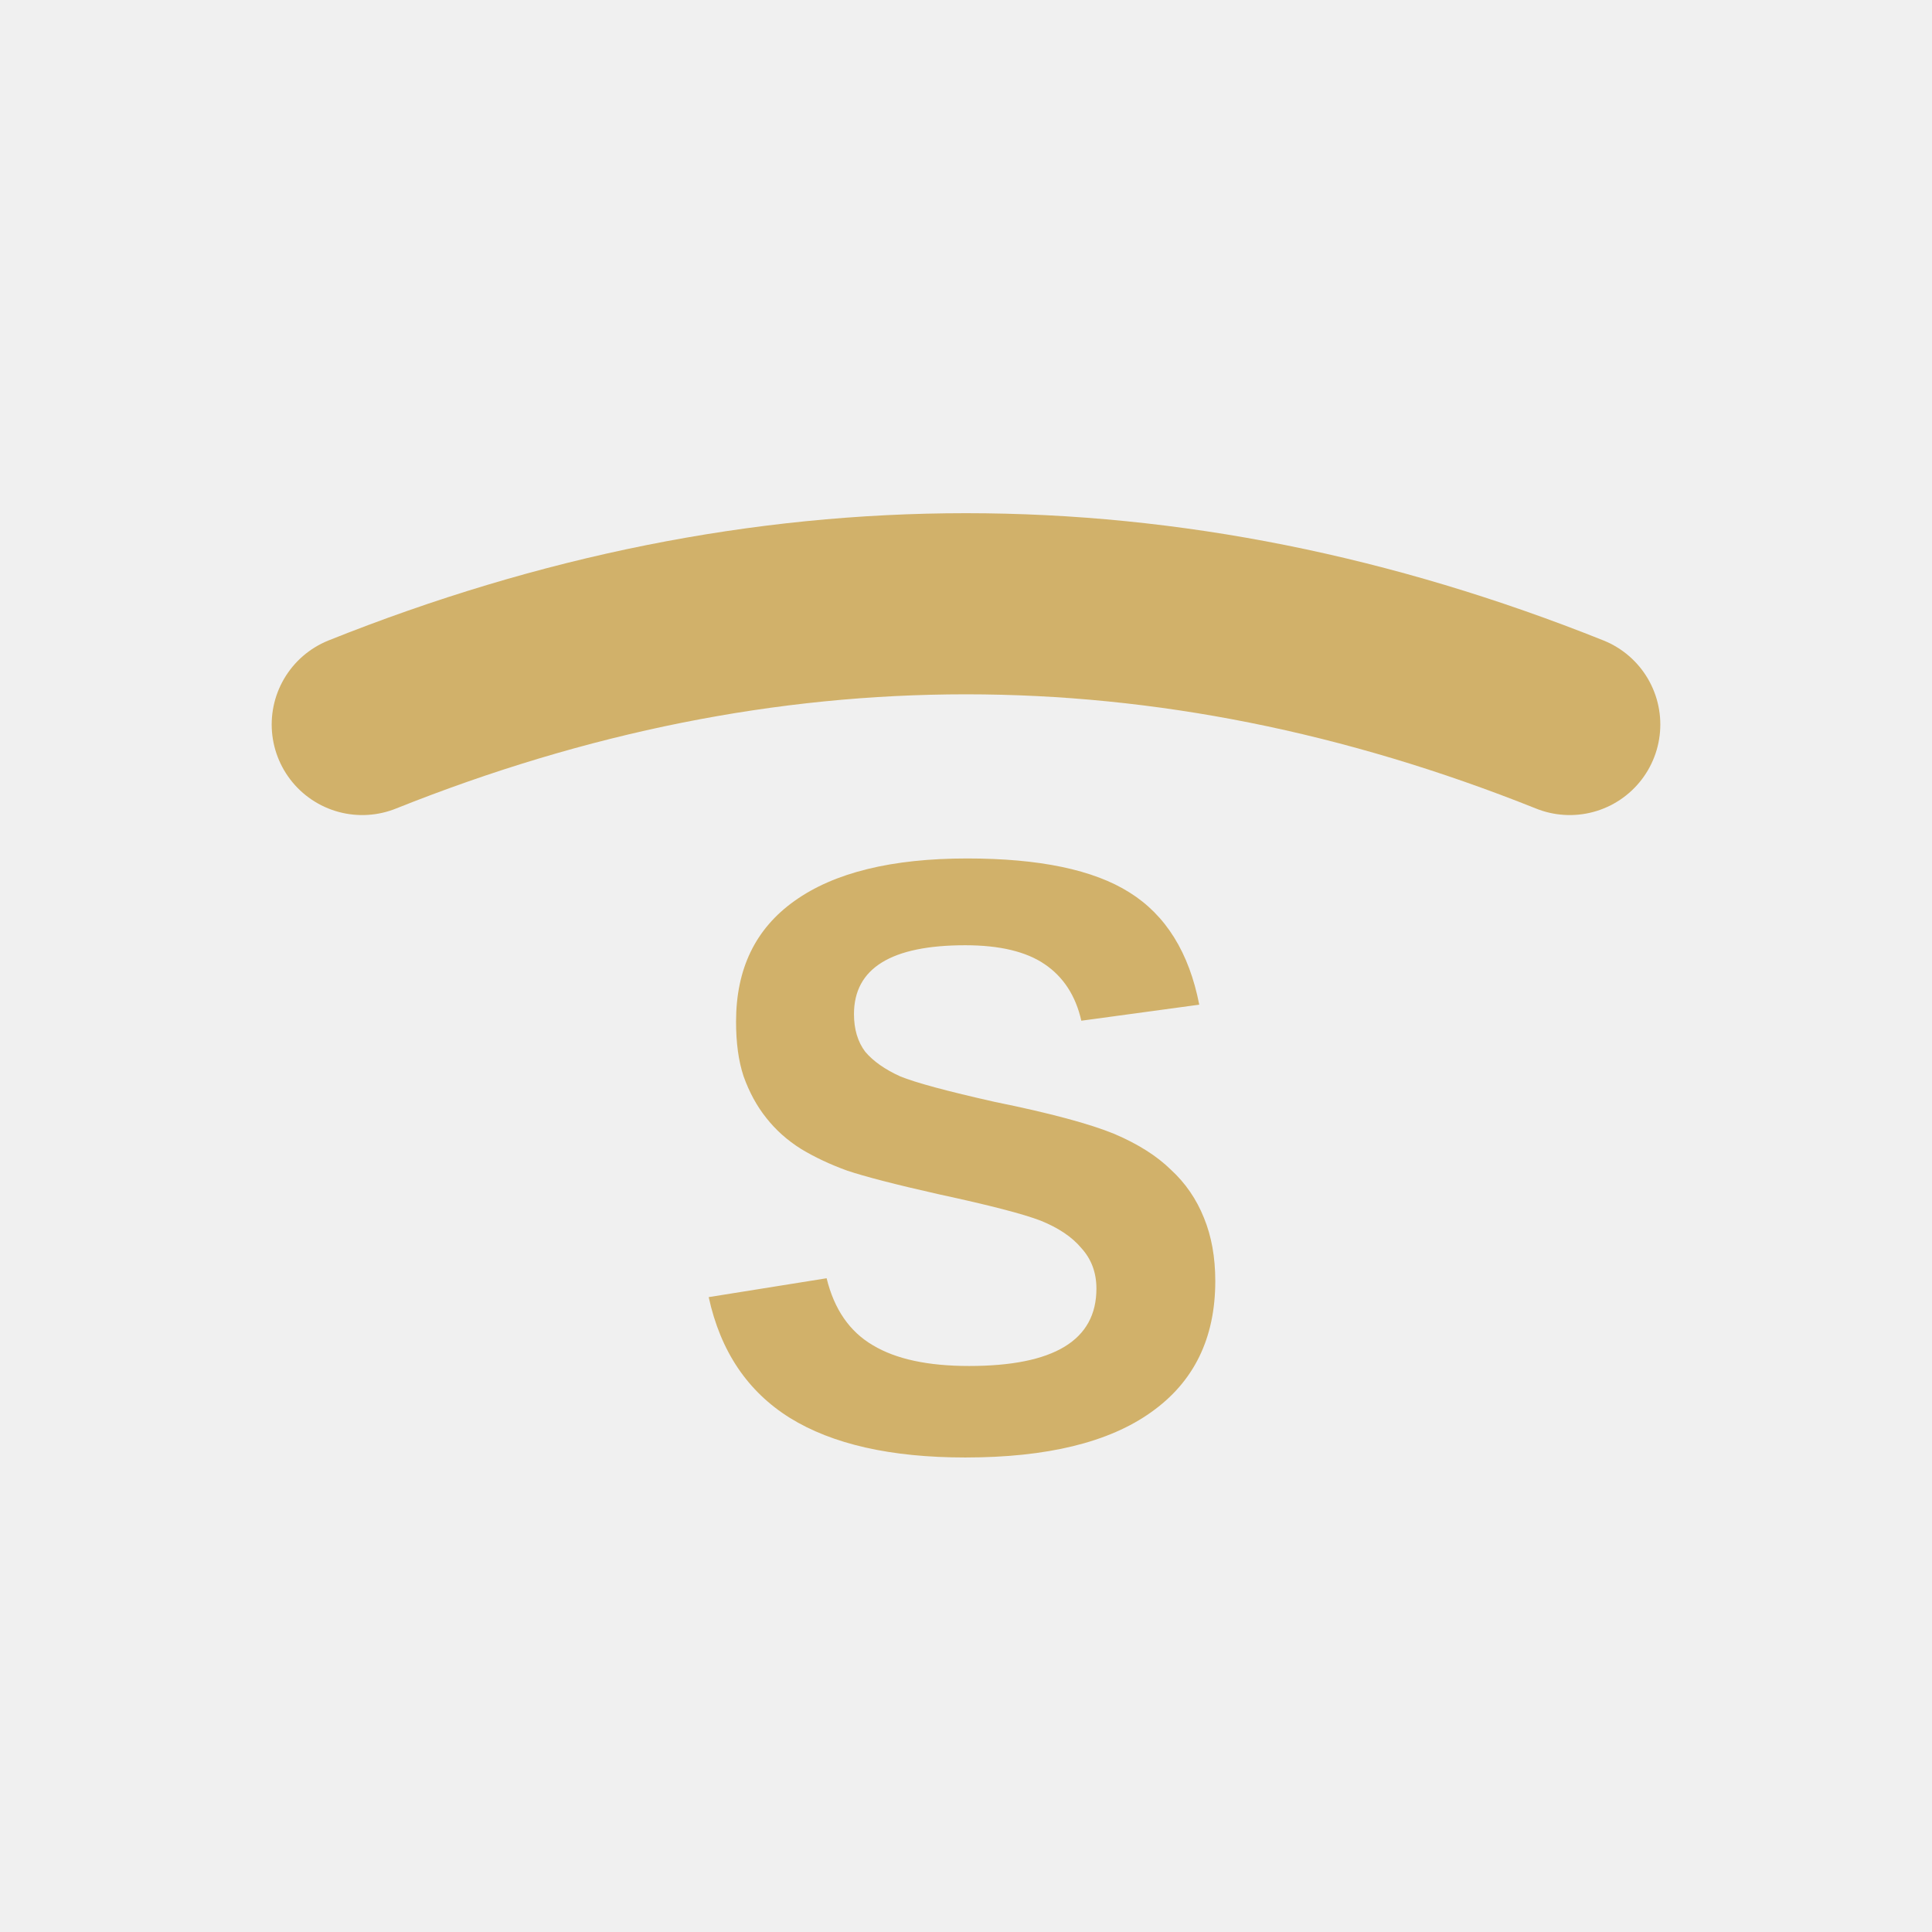
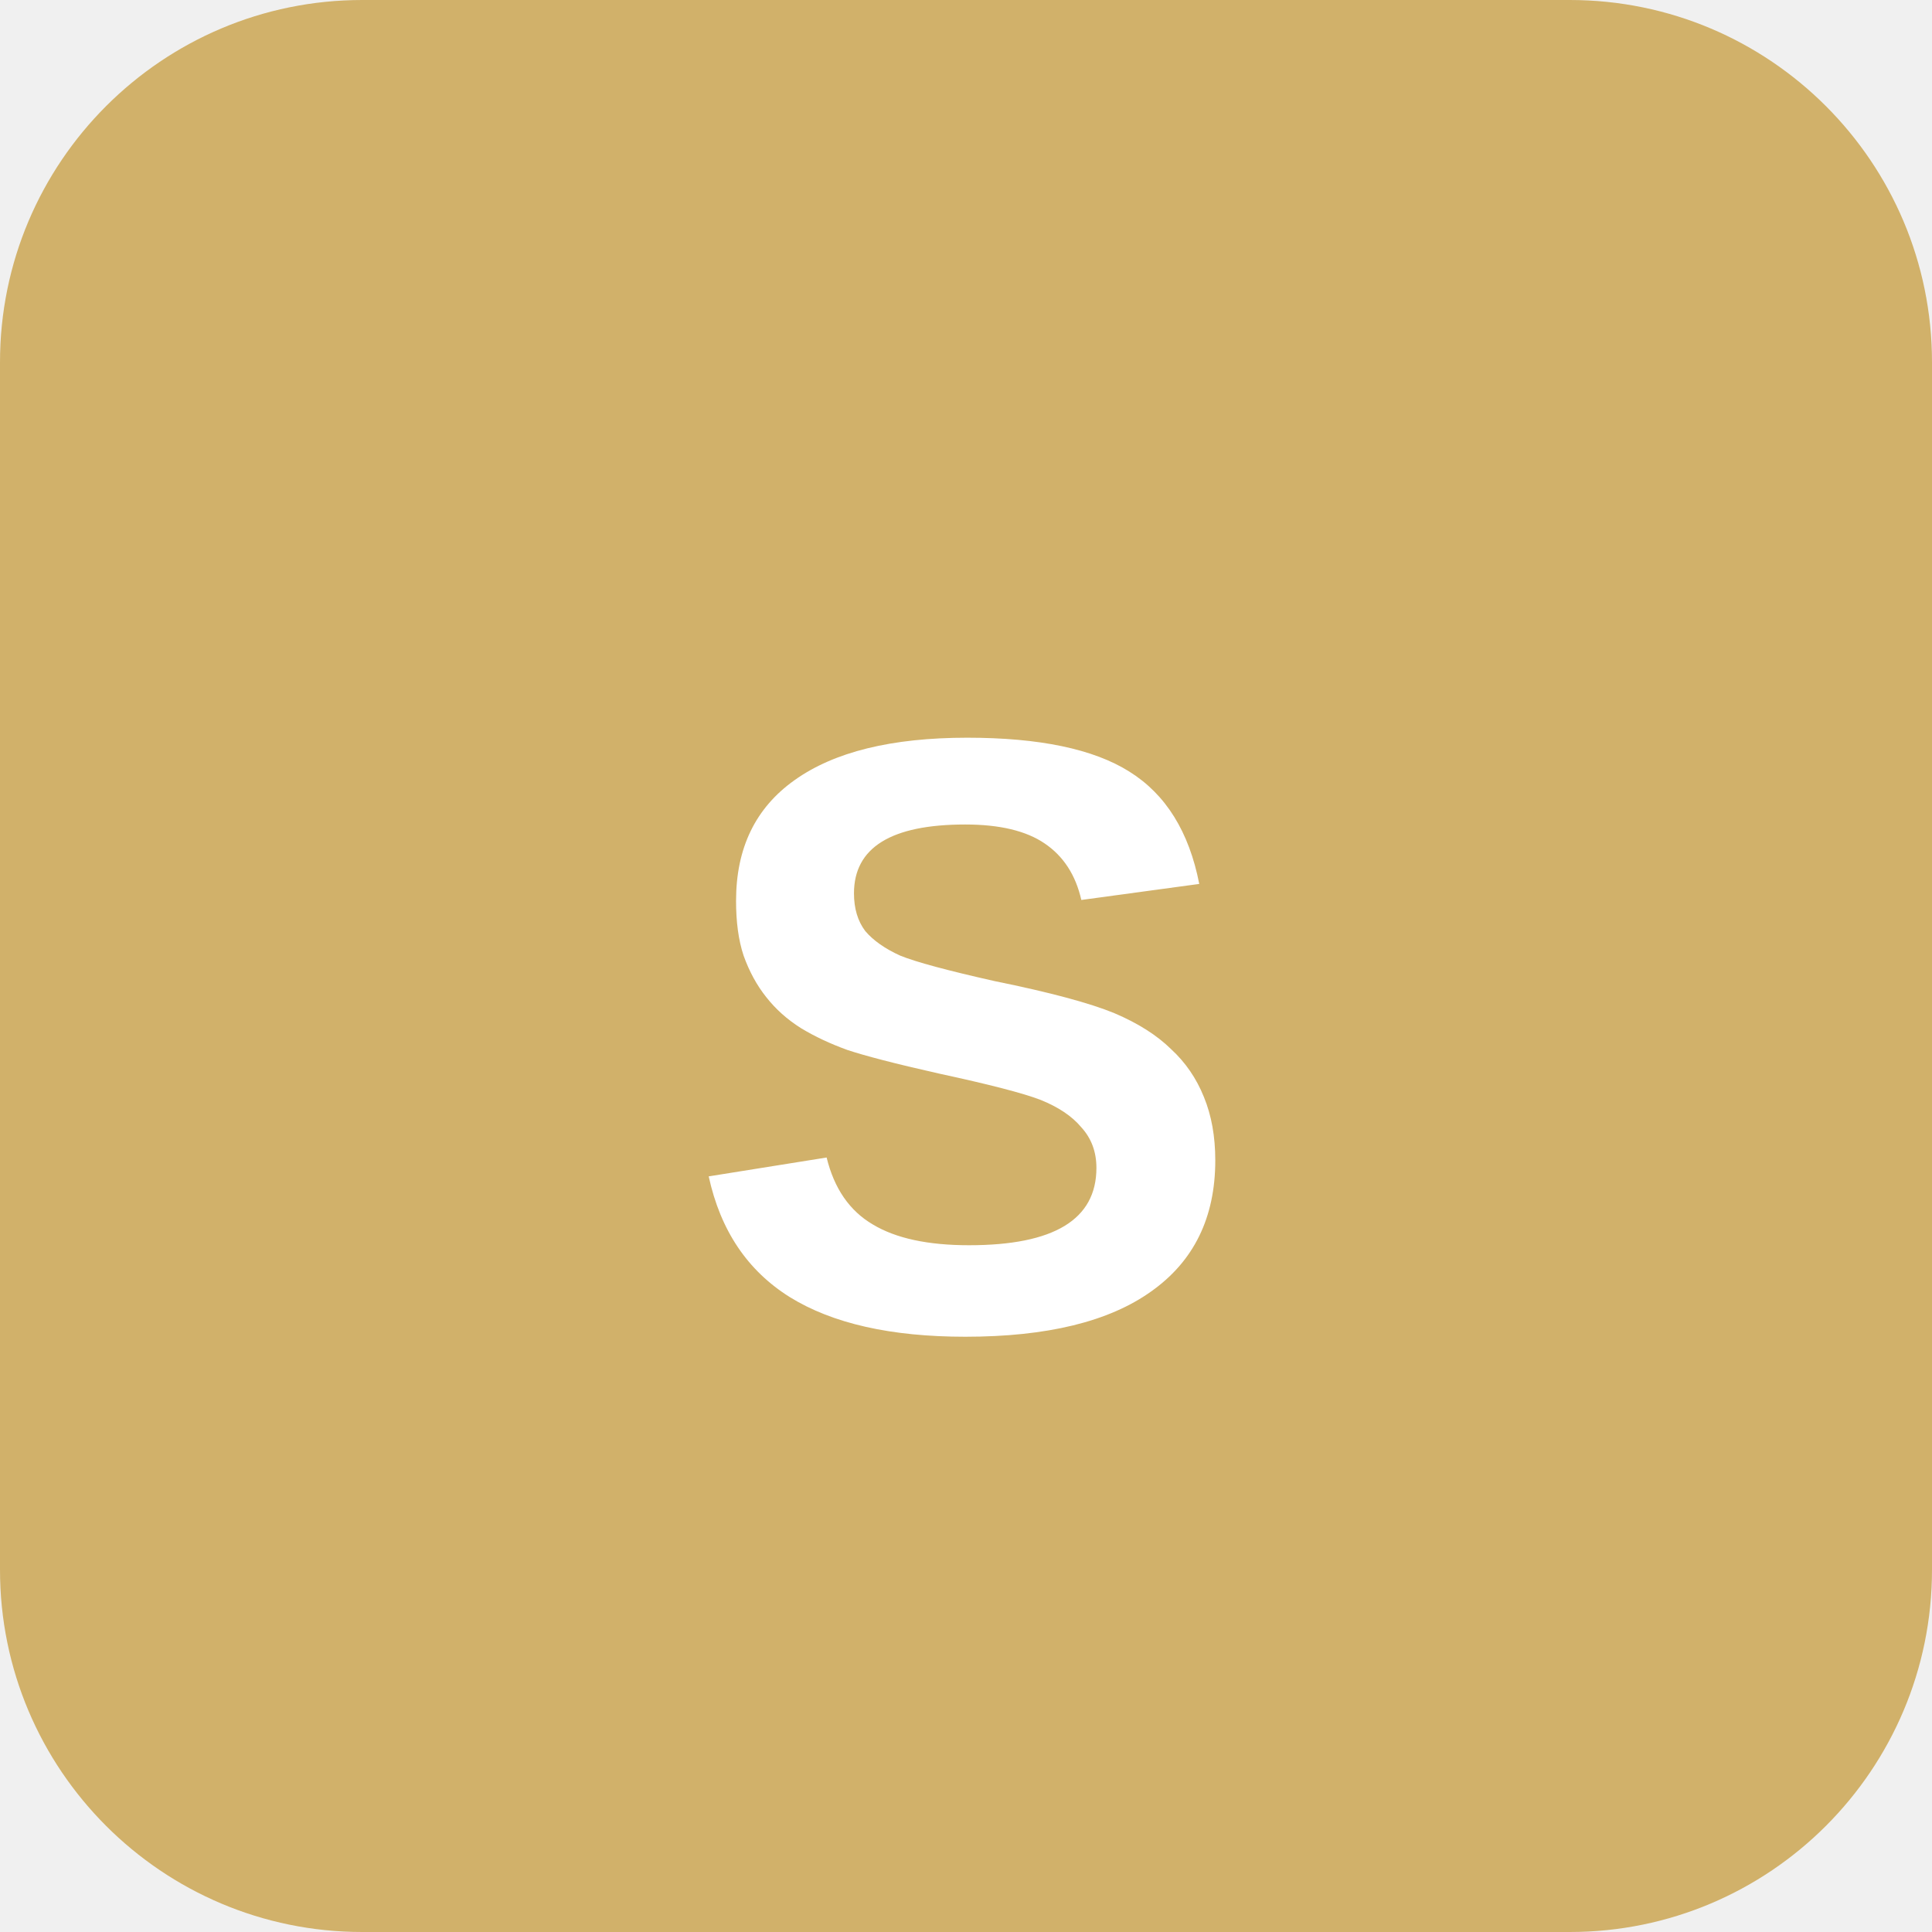
- <svg xmlns="http://www.w3.org/2000/svg" width="32" height="32" viewBox="0 0 32 32">
-   <path d="M6 12 Q16 8 26 12" stroke="#d1b16a" stroke-width="3" fill="none" stroke-linecap="round" />
-   <text x="16" y="24" font-family="Arial, sans-serif" font-size="14" font-weight="bold" text-anchor="middle" fill="#d1b16a">S</text>
+ <svg xmlns="http://www.w3.org/2000/svg" width="32" height="32" viewBox="0 0 32 32" fill="none">
+   <rect width="32" height="32" rx="6" fill="#d1b16a" />
+   <text x="16" y="22" font-family="Arial, sans-serif" font-size="14" font-weight="bold" text-anchor="middle" fill="white">S</text>
</svg>
